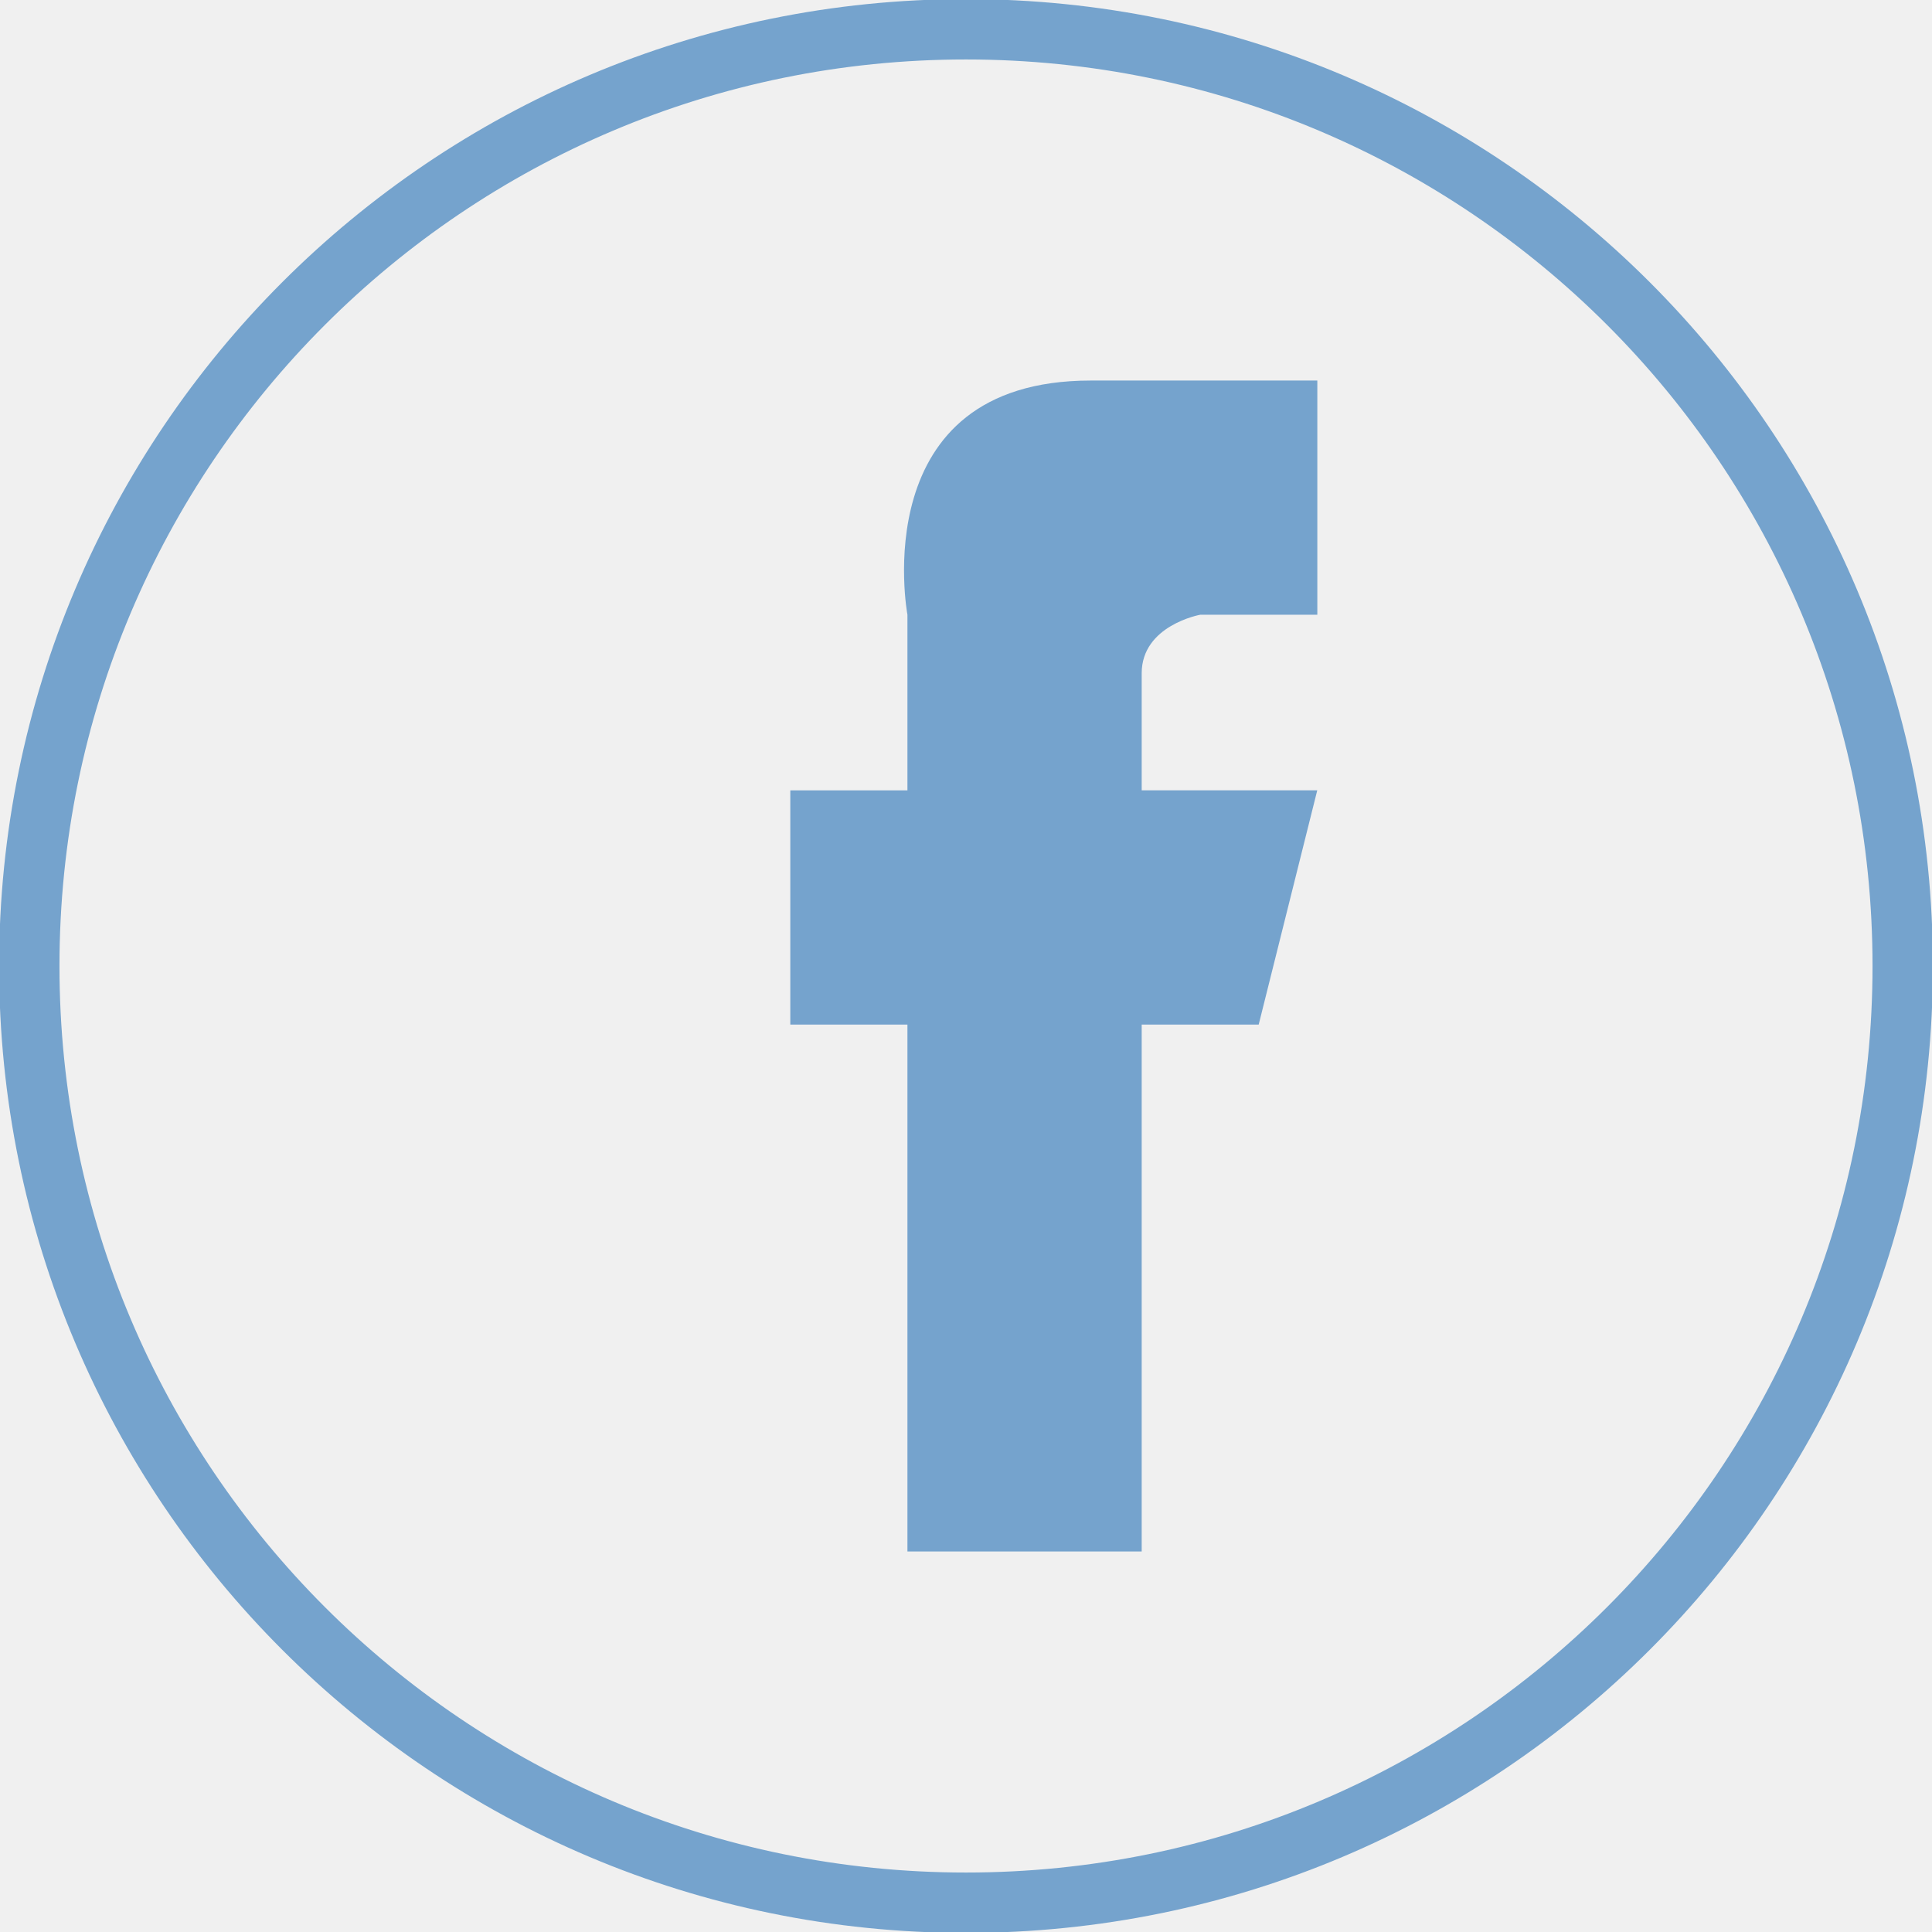
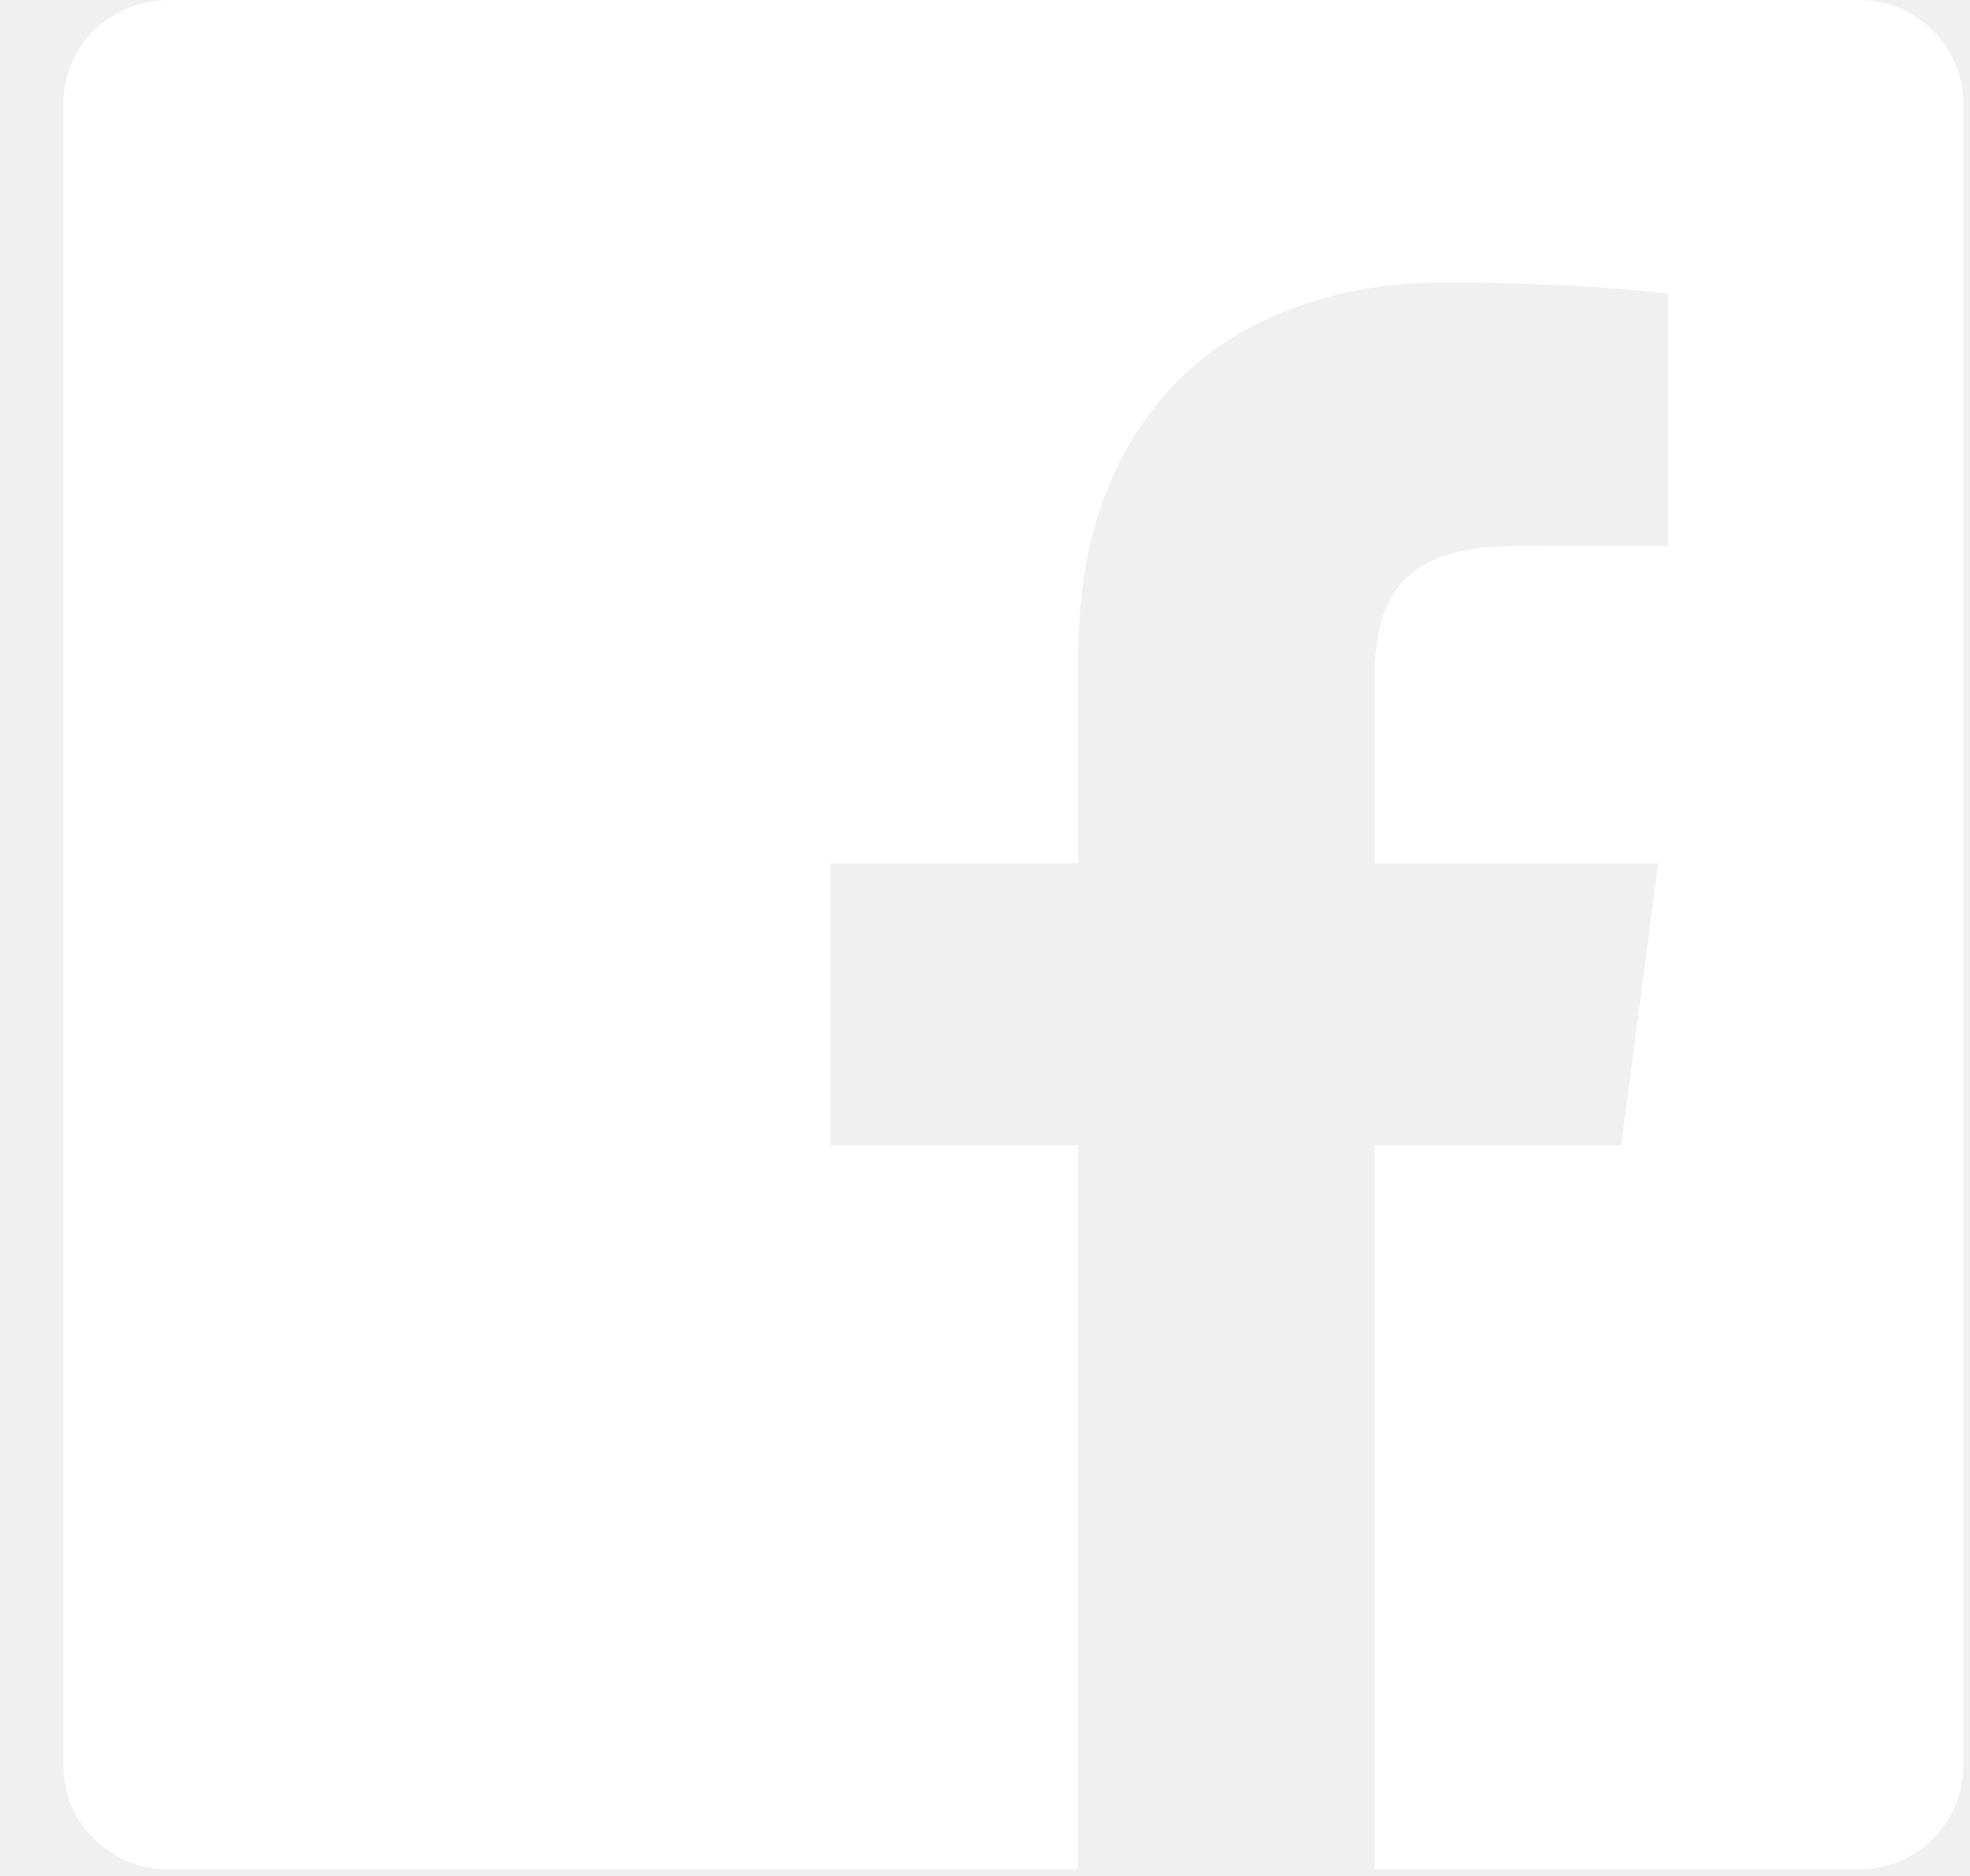
- <svg xmlns="http://www.w3.org/2000/svg" width="32" height="32" viewBox="0 0 32 32">
-   <g fill="none" fill-rule="evenodd">
-     <path d="M16 31.515C7.428 31.515.485 24.572.485 16 .485 7.428 7.428.485 16 .485 24.572.485 31.515 7.428 31.515 16c0 8.572-6.943 15.515-15.515 15.515z" stroke="#75A3CD" />
-     <path d="M19.879 10.182h1.94V6.303h-3.754c-3.762 0-3.035 3.879-3.035 3.879v2.909h-1.94v3.879h1.94v8.727h3.88V16.97h1.938l.97-3.88H18.91v-1.938c0-.796.97-.97.97-.97" fill="#75A3CD" />
+ <svg xmlns="http://www.w3.org/2000/svg" width="21px" height="20px" viewBox="0 0 21 20" version="1.1">
+   <defs />
+   <g id="footer" stroke="none" stroke-width="1" fill="none" fill-rule="evenodd">
+     <g id="footer-2" transform="translate(-1356, -4495)" fill="#FFFFFF">
+       <g id="Group-8" transform="translate(0, 4473)">
+         <g id="Page-1" transform="translate(1356, 22)">
+           <path d="M19.811,0 L1.794,0 C1.177,0 0.677,0.492 0.677,1.1 L0.677,18.83 C0.677,19.438 1.177,19.93 1.794,19.93 L11.494,19.93 L11.494,12.212 L8.854,12.212 L8.854,9.204 L11.494,9.204 L11.494,6.986 C11.494,4.412 13.091,3.01 15.425,3.01 C16.542,3.01 17.503,3.092 17.783,3.129 L17.783,5.819 L16.165,5.82 C14.896,5.82 14.65,6.413 14.65,7.284 L14.65,9.204 L17.676,9.204 L17.282,12.212 L14.65,12.212 L14.65,19.93 L19.811,19.93 C20.428,19.93 20.928,19.438 20.928,18.83 L20.928,1.1 C20.928,0.492 20.428,0 19.811,0" id="Fill-1" />
+         </g>
+       </g>
+     </g>
  </g>
</svg>
